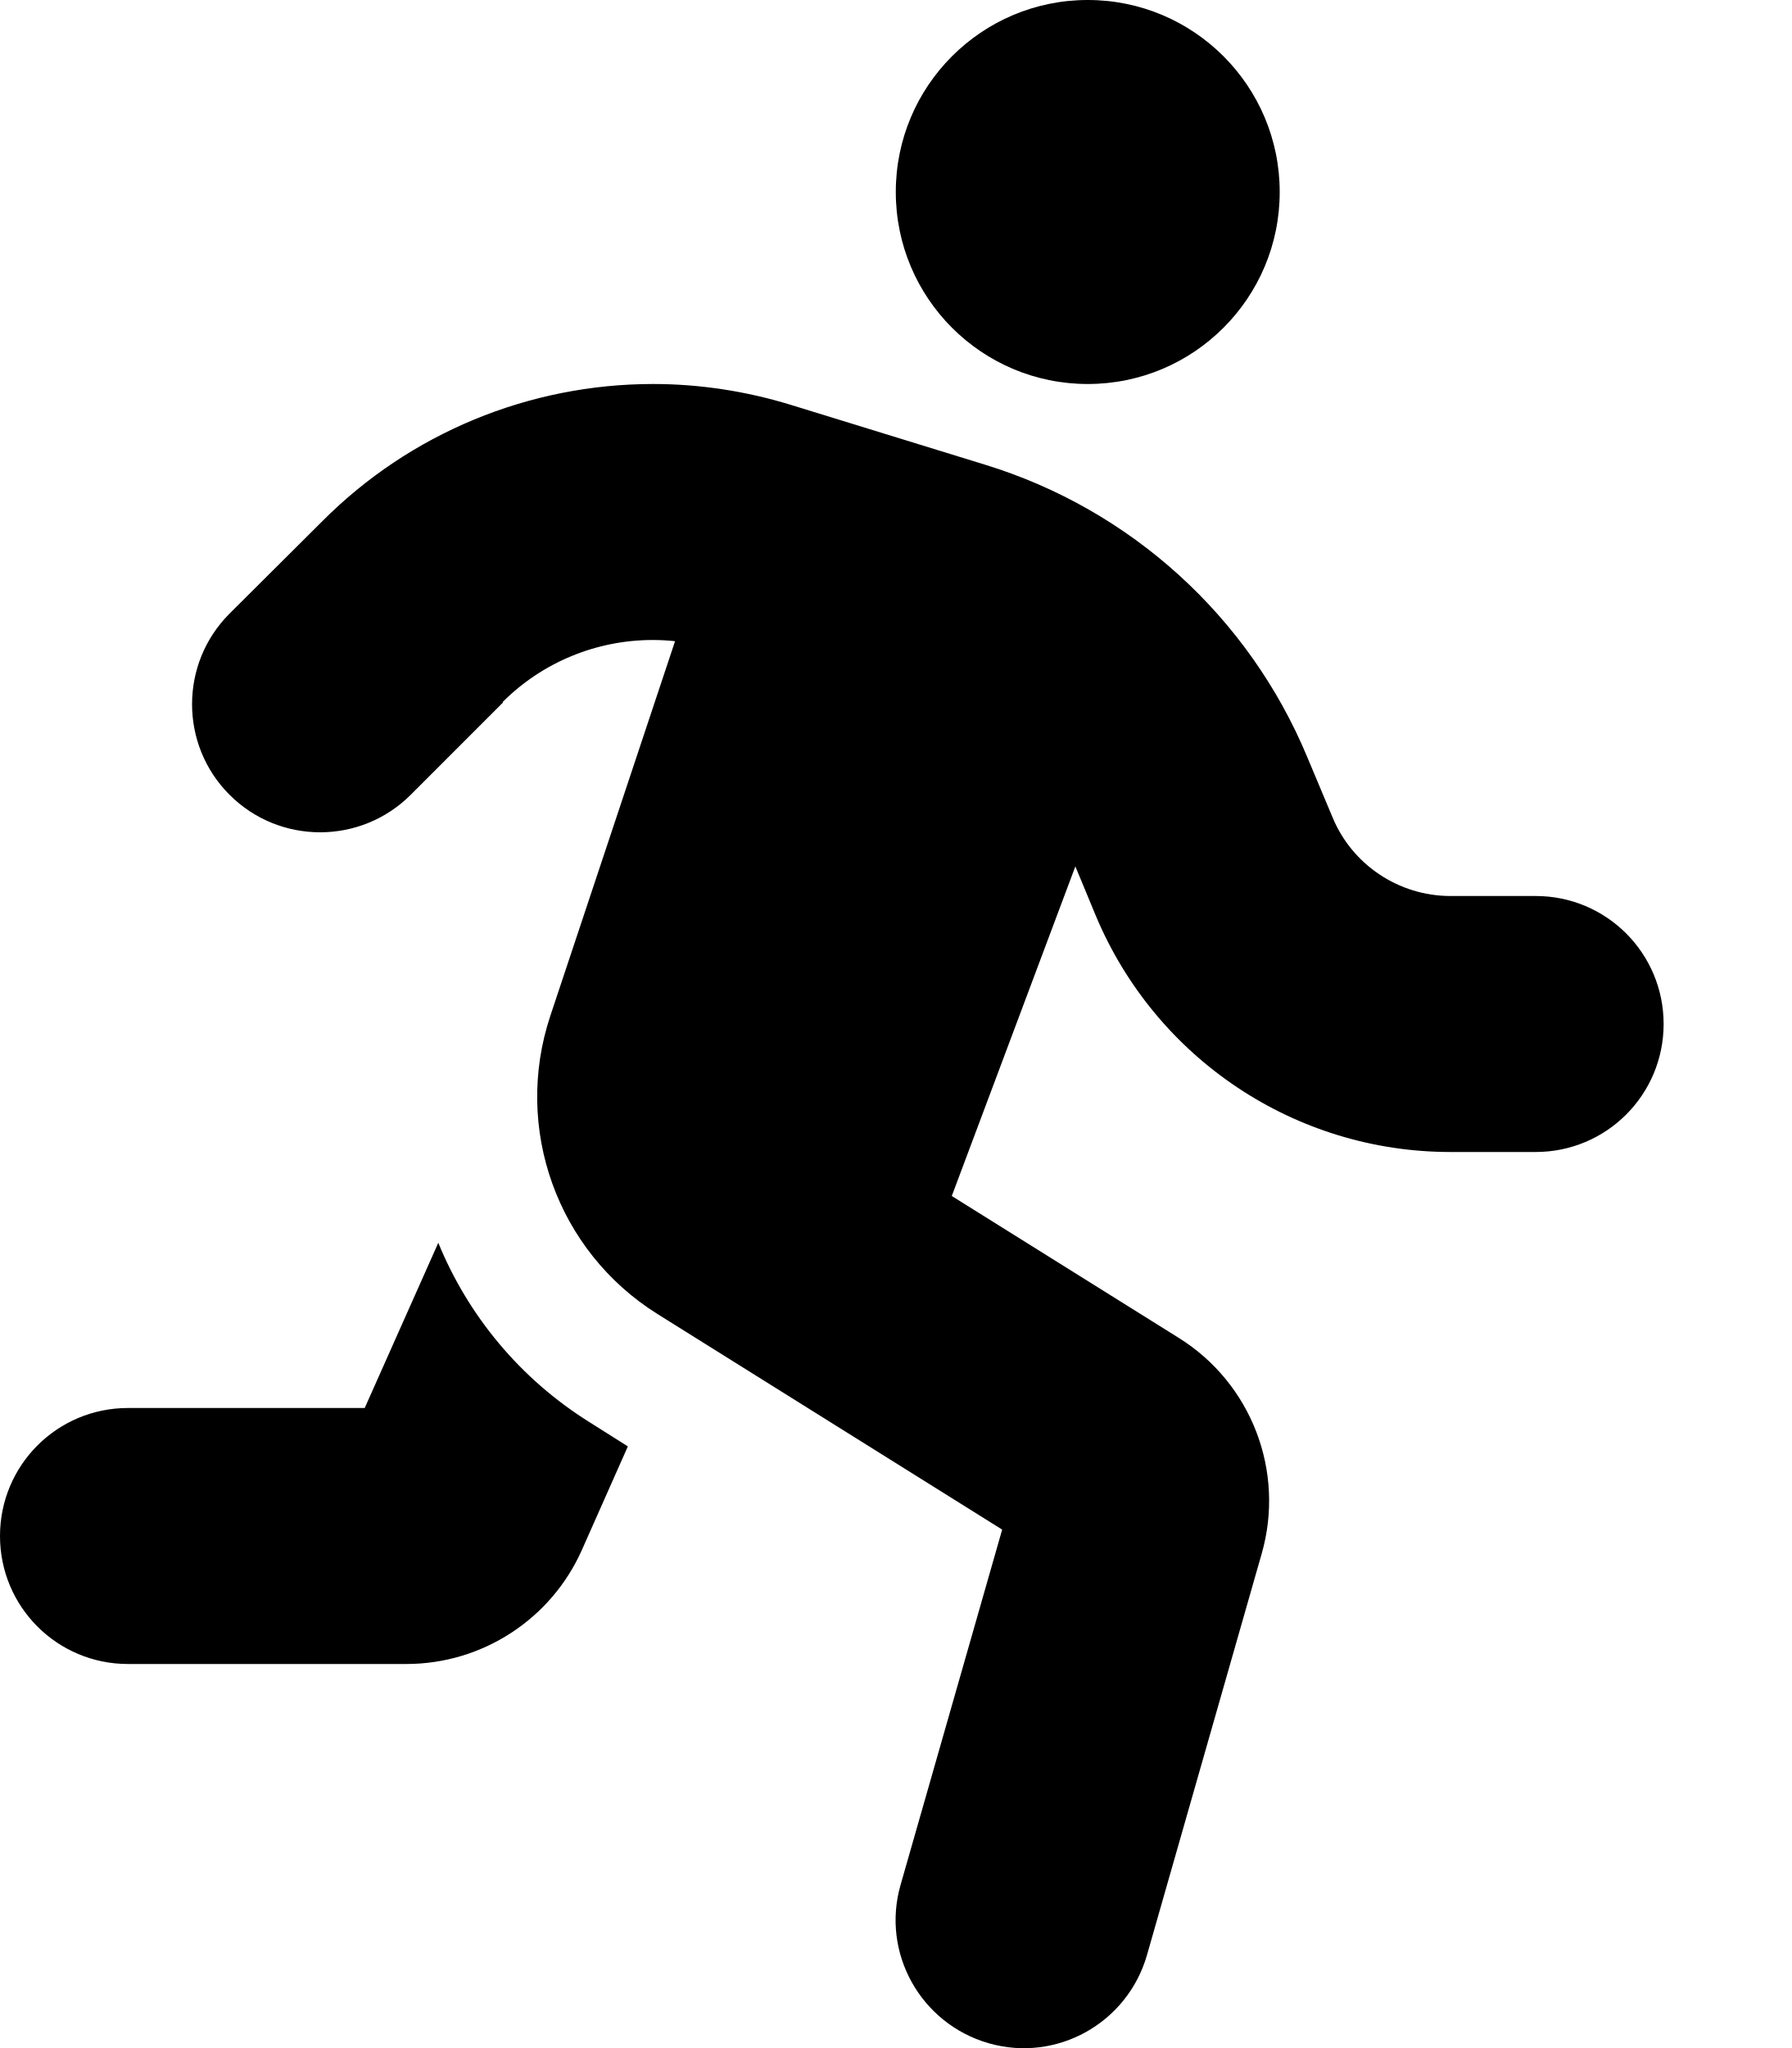
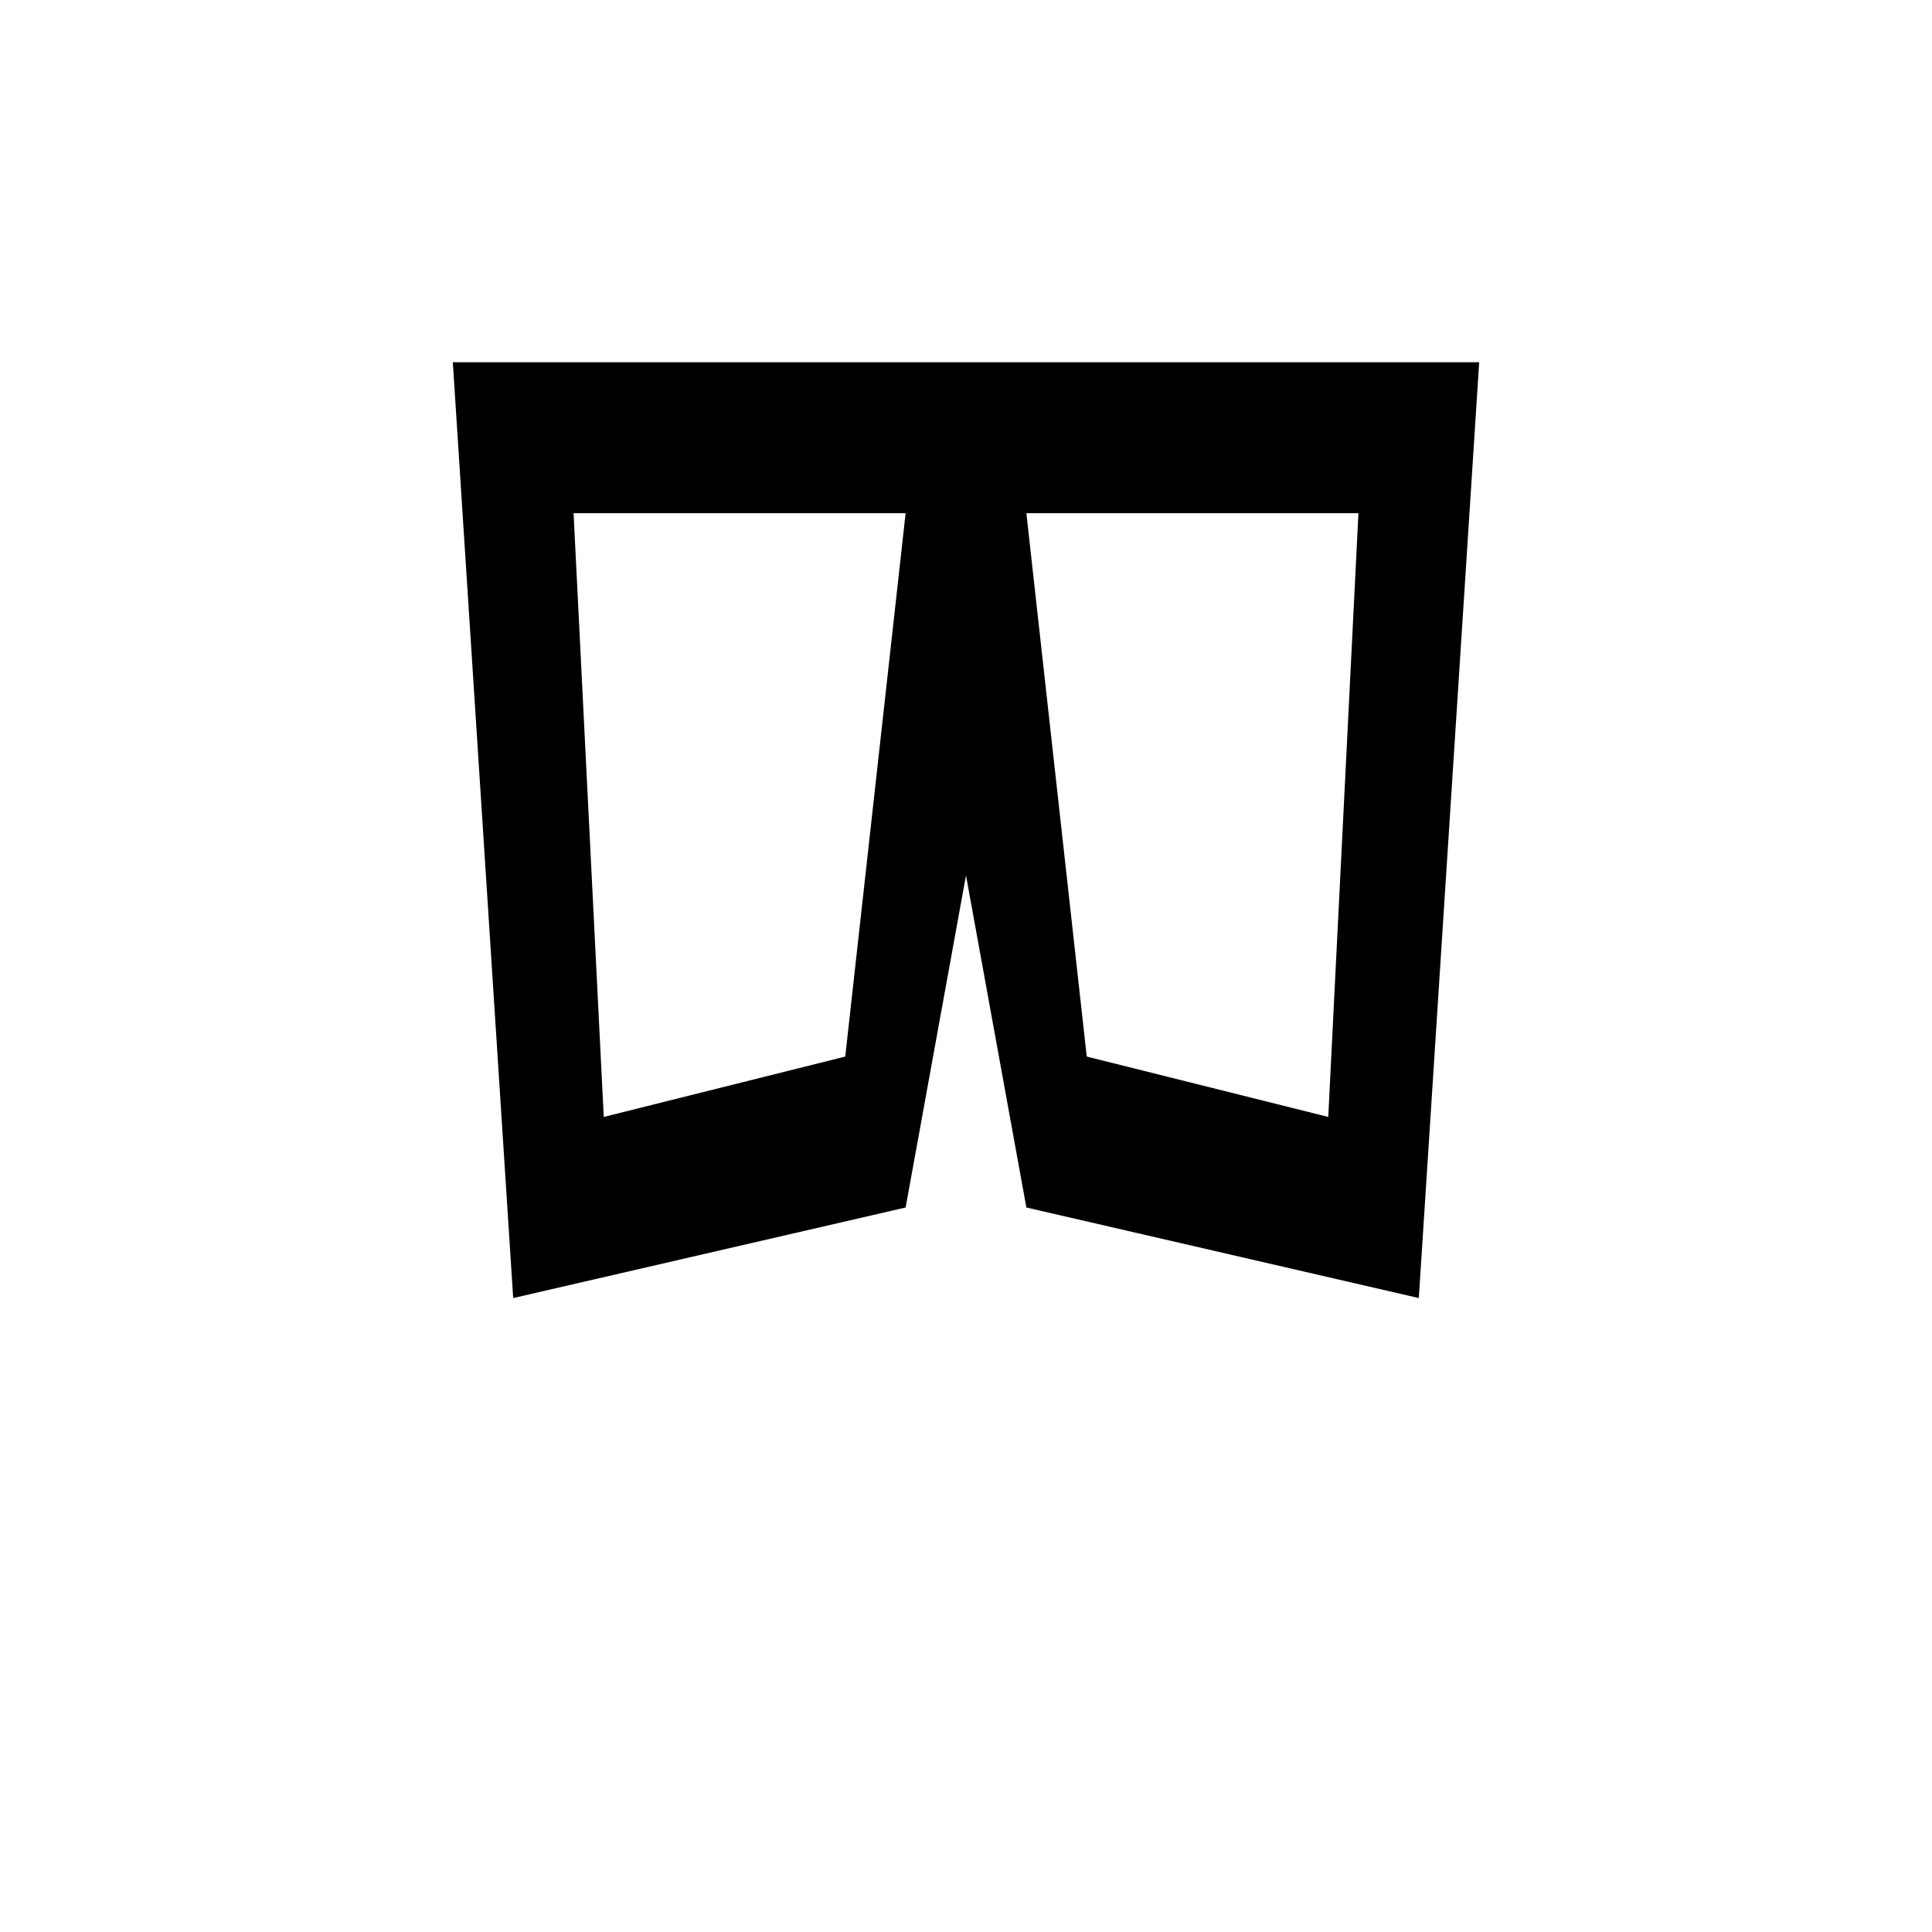
- <svg xmlns="http://www.w3.org/2000/svg" viewBox="0 0 448 512" role="img">
-   <path fill="currentColor" d="M320 48a48 48 0 1 0 -96 0 48 48 0 1 0 96 0zM125.7 175.5c9.9-9.9 23.4-15.5 37.5-15.5c1.9 0 3.8 .1 5.6 .3L137.6 254c-9.3 28 1.7 58.8 26.8 74.5l86.2 53.9-25.4 88.8c-4.9 17 5 34.7 22 39.6s34.7-5 39.6-22l28.7-100.4c5.9-20.6-2.6-42.6-20.7-53.9L238 299l30.9-82.4 5.1 12.3C289 264.7 323.9 288 362.7 288l21.3 0c17.7 0 32-14.3 32-32s-14.3-32-32-32l-21.3 0c-12.9 0-24.6-7.8-29.5-19.7l-6.3-15c-14.6-35.1-44.1-61.9-80.5-73.1l-48.7-15c-11.1-3.4-22.7-5.2-34.4-5.2c-31 0-60.8 12.3-82.7 34.3L57.4 153.4c-12.5 12.5-12.5 32.8 0 45.3s32.8 12.5 45.3 0l23.1-23.1zM91.2 352L32 352c-17.7 0-32 14.3-32 32s14.3 32 32 32l69.6 0c19 0 36.2-11.2 43.9-28.5L157 361.6l-9.5-6c-17.5-10.9-30.5-26.8-37.9-44.9L91.2 352z" />
+ <svg xmlns="http://www.w3.org/2000/svg" viewBox="0 0 64 64" aria-hidden="true">
+   <path fill="currentColor" fill-rule="evenodd" d="M15 12h34l-2 31-13-3-2-11-2 11-13 3-2-31zm4 5 1 20 8-2 2-18H19zm15 0 2 18 8 2 1-20H34z" />
</svg>
